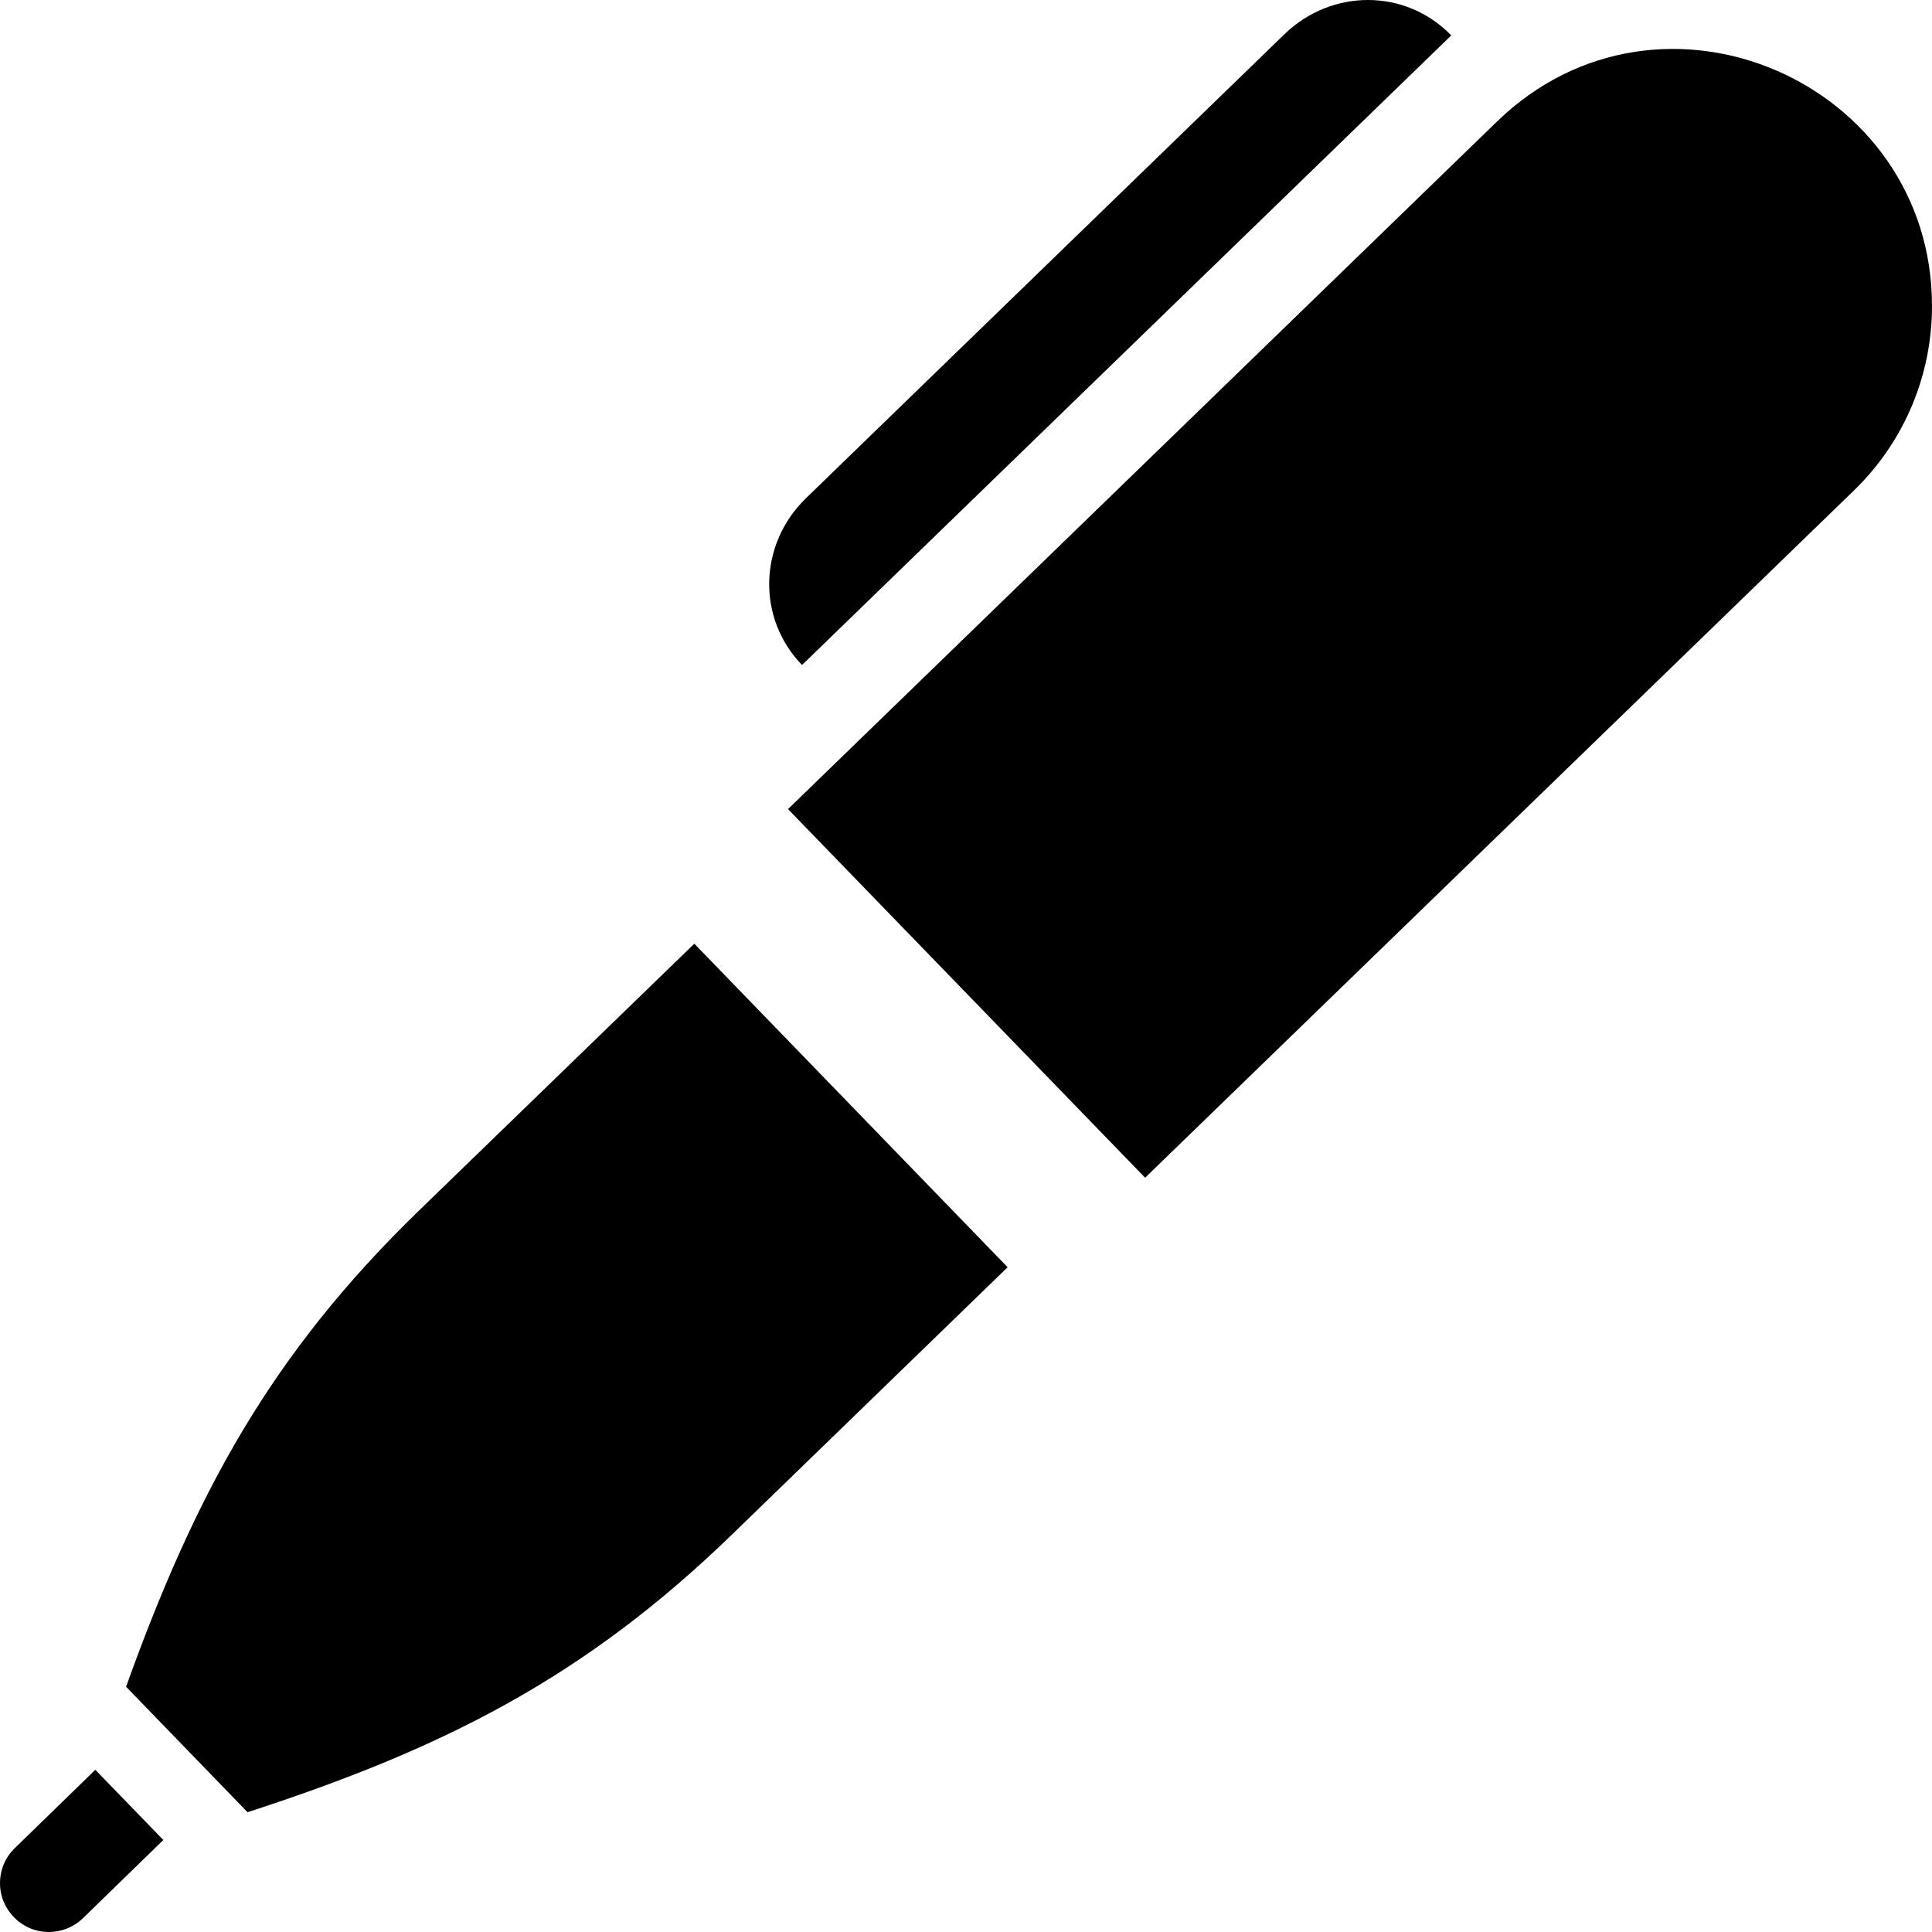
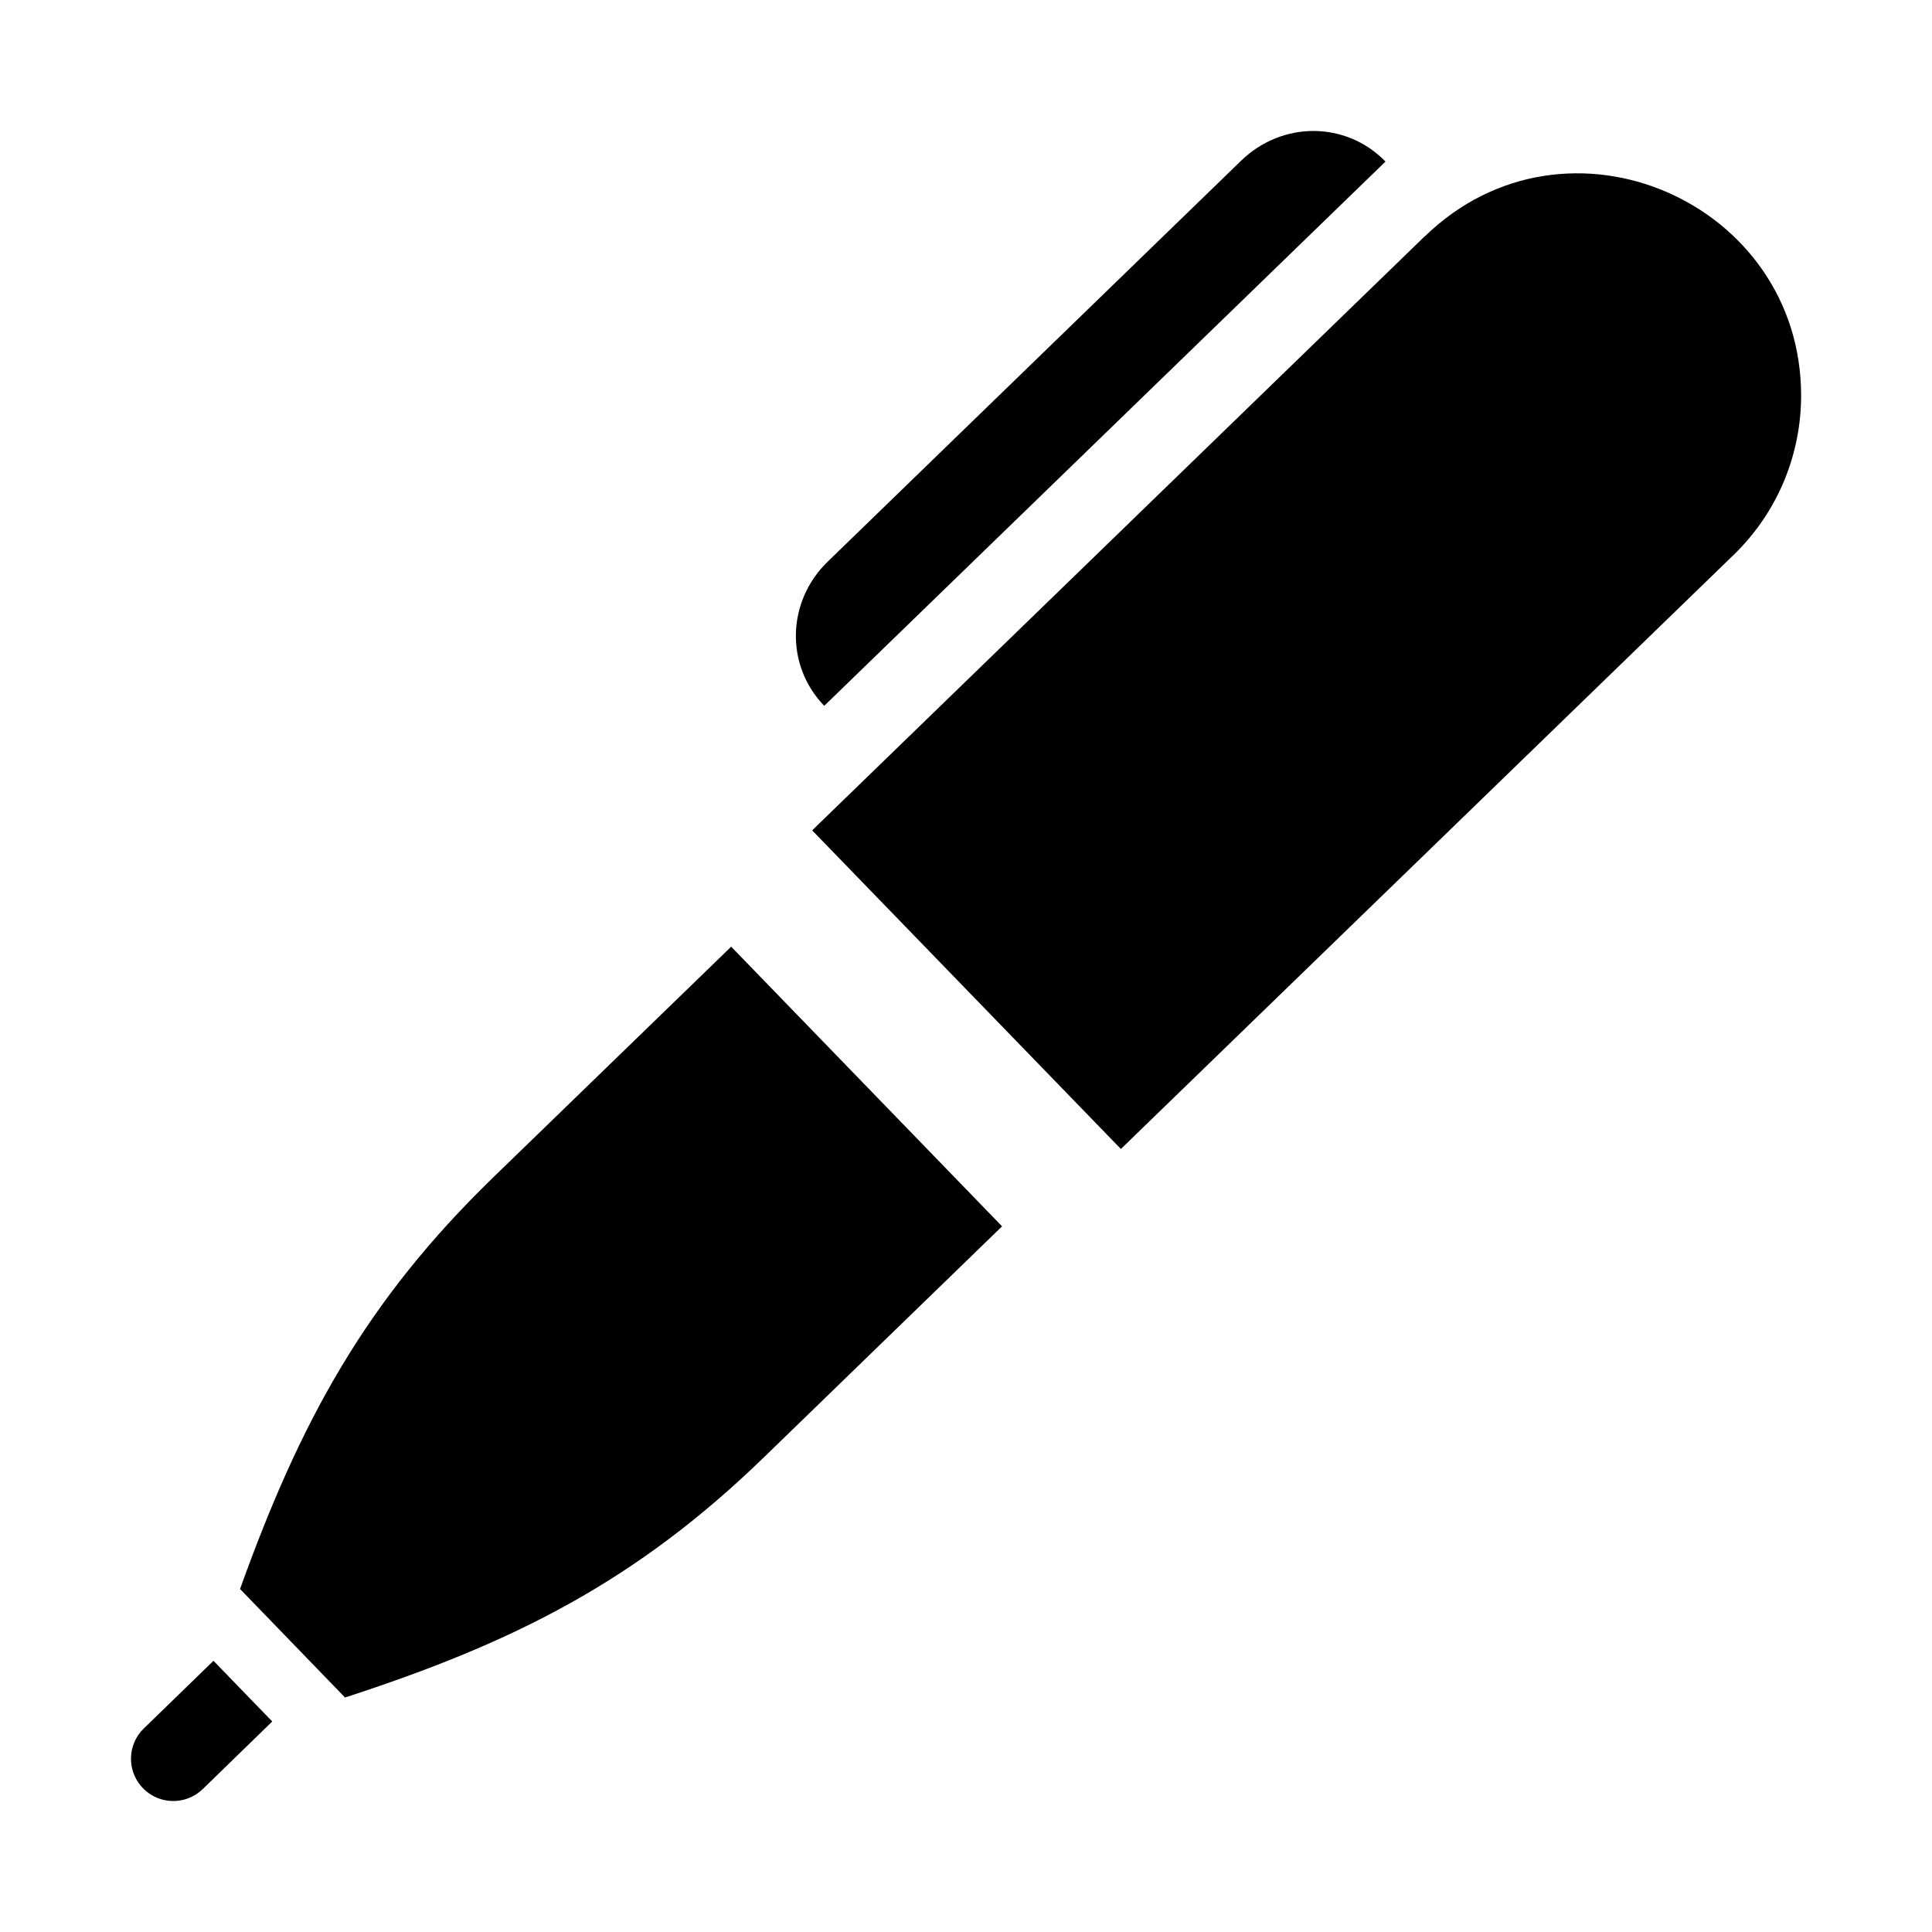
<svg xmlns="http://www.w3.org/2000/svg" height="24" viewBox="0 0 24 24" width="24">
-   <path d="m9.963 8.261c-.566-.585-.536-1.503.047-2.07l5.948-5.768c.291-.281.664-.423 1.035-.423.376 0 .75.146 1.035.44zm-9.778 14.696c-.123.118-.185.277-.185.436 0 .333.271.607.607.607.152 0 .305-.057.423-.171l.999-.972-.845-.872zm8.44-11.234-3.419 3.314c-1.837 1.781-2.774 3.507-3.64 5.916l1.509 1.559c2.434-.79 4.187-1.673 6.024-3.455l3.418-3.315zm9.97-10.212-8.806 8.54 4.436 4.579 8.806-8.538c.645-.626.969-1.458.969-2.291 0-2.784-3.373-4.261-5.405-2.29z" />
+   <path d="m10.239 8.768c-.489-.506-.463-1.299.041-1.789l5.141-4.986c.252-.243.574-.366.895-.366.325 0 .648.126.895.38zm-8.452 12.703c-.106.102-.16.239-.16.377 0 .288.234.525.525.525.131 0 .264-.049.366-.148l.864-.84-.73-.754zm7.296-9.711-2.955 2.865c-1.588 1.54-2.398 3.031-3.146 5.114l1.304 1.348c2.104-.683 3.619-1.446 5.207-2.987l2.955-2.866zm8.618-8.827-7.612 7.382 3.835 3.958 7.612-7.38c.558-.541.838-1.26.838-1.98 0-2.407-2.916-3.683-4.672-1.979z" stroke-width=".864" />
</svg>
